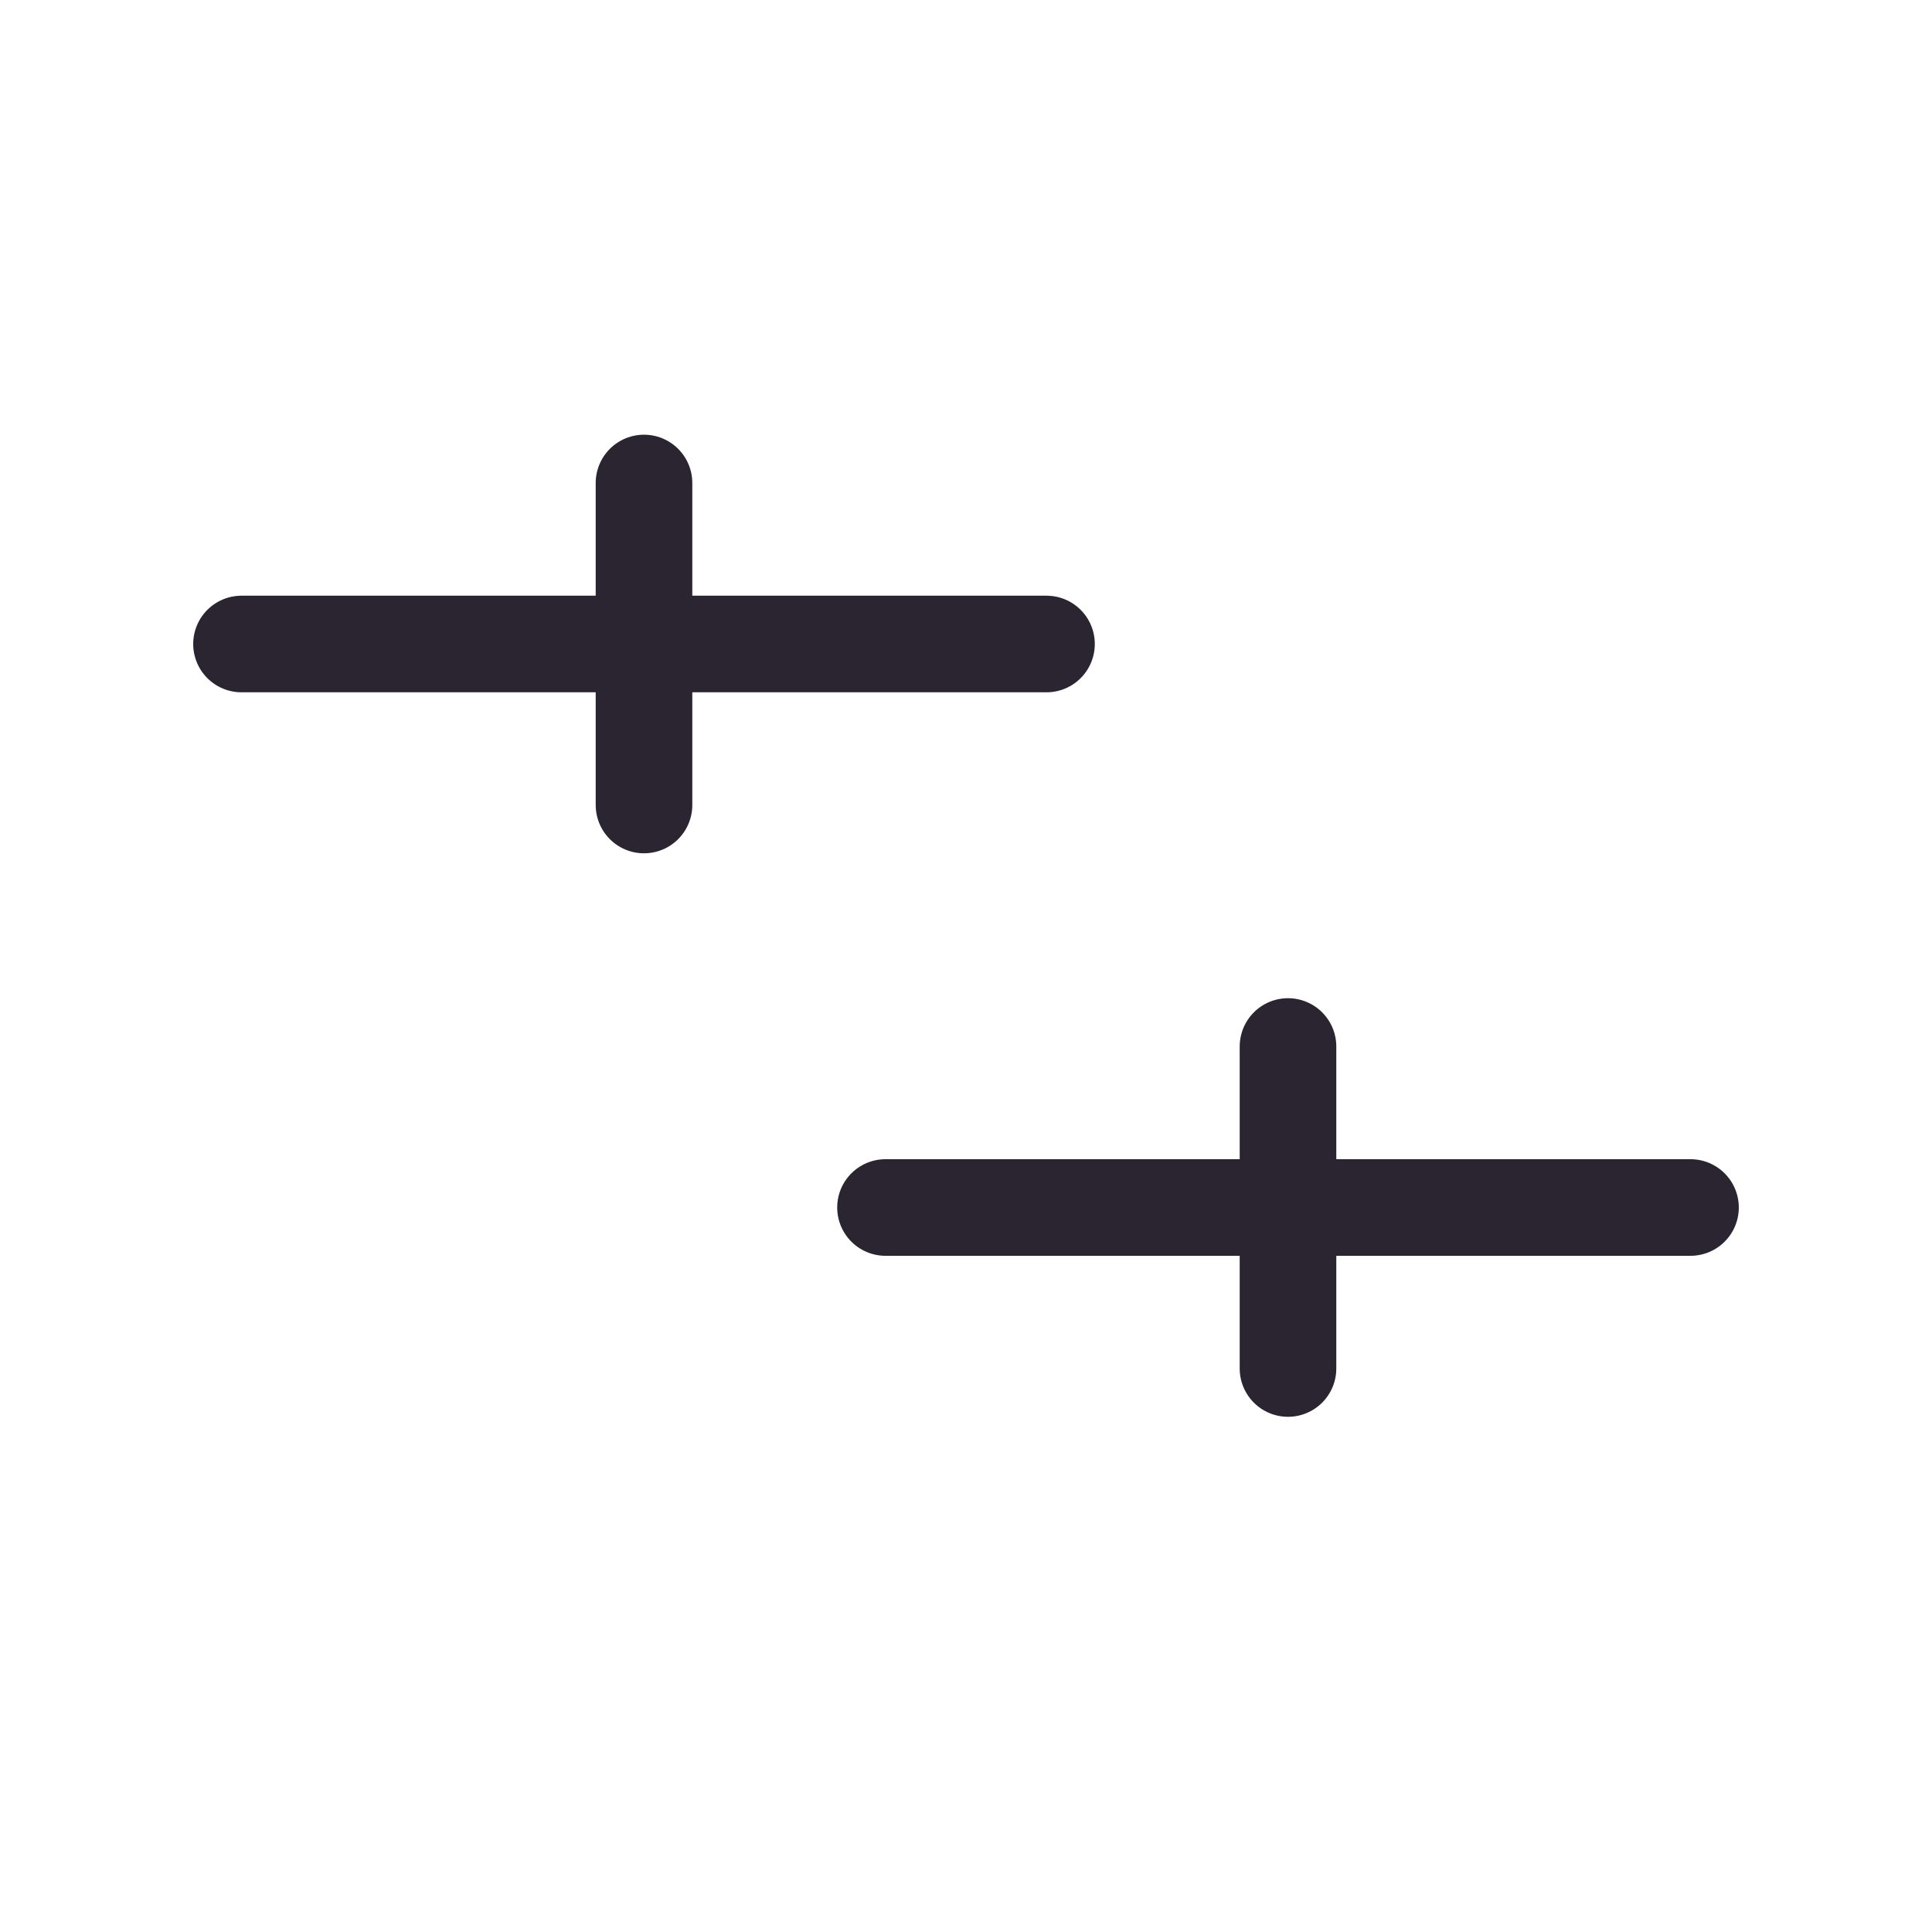
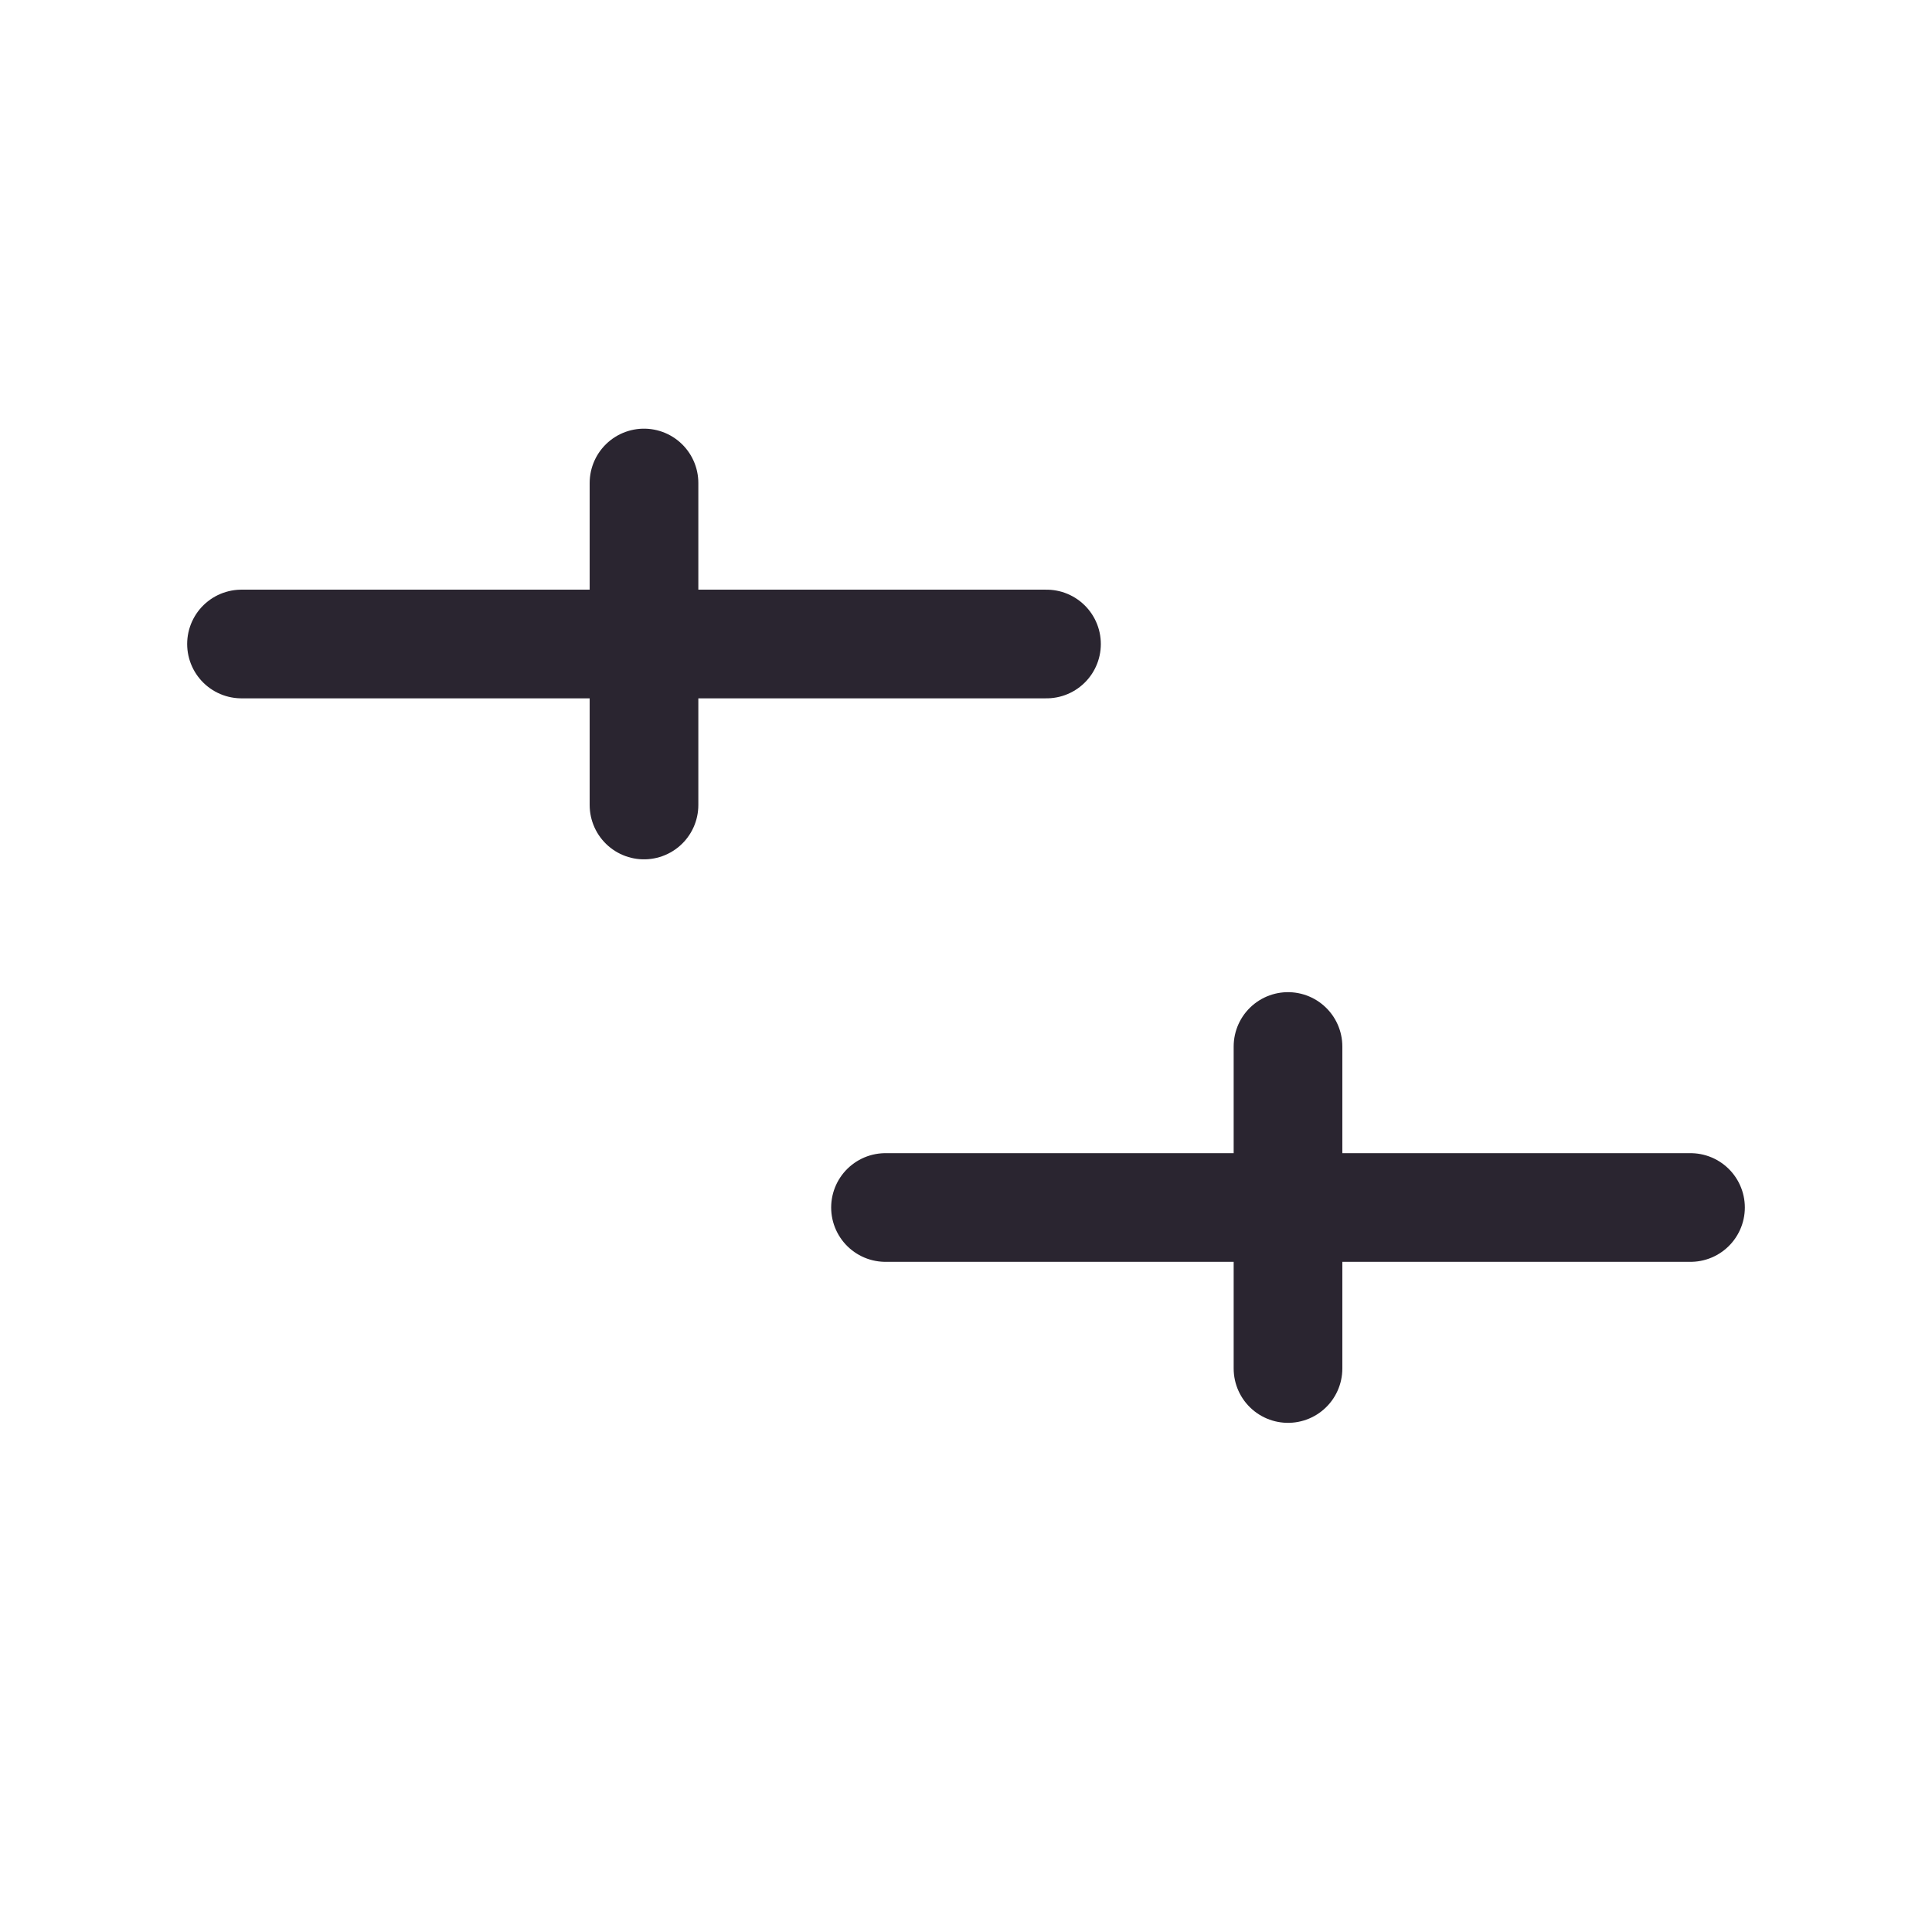
<svg xmlns="http://www.w3.org/2000/svg" viewBox="0 0 24 24">
-   <path d="M3.00 8.00 L13.00 8.00" fill="none" stroke="#2a2530" stroke-width="1.2" stroke-linecap="round" stroke-linejoin="round" />
-   <path d="M11.00 15.00 L21.00 15.00" fill="none" stroke="#2a2530" stroke-width="1.2" stroke-linecap="round" stroke-linejoin="round" />
-   <path d="M8.00 6.00 L8.00 10.00" fill="none" stroke="#2a2530" stroke-width="1.2" stroke-linecap="round" stroke-linejoin="round" />
-   <path d="M16.00 13.00 L16.00 17.00" fill="none" stroke="#2a2530" stroke-width="1.2" stroke-linecap="round" stroke-linejoin="round" />
+   <path d="M3.00 8.00 L13.00 8.00" fill="none" stroke="#2a2530" stroke-width="1.35" stroke-linecap="round" stroke-linejoin="round" />
+   <path d="M11.00 15.00 L21.00 15.00" fill="none" stroke="#2a2530" stroke-width="1.35" stroke-linecap="round" stroke-linejoin="round" />
+   <path d="M8.00 6.00 L8.00 10.00" fill="none" stroke="#2a2530" stroke-width="1.35" stroke-linecap="round" stroke-linejoin="round" />
+   <path d="M16.00 13.00 L16.00 17.00" fill="none" stroke="#2a2530" stroke-width="1.35" stroke-linecap="round" stroke-linejoin="round" />
</svg>
